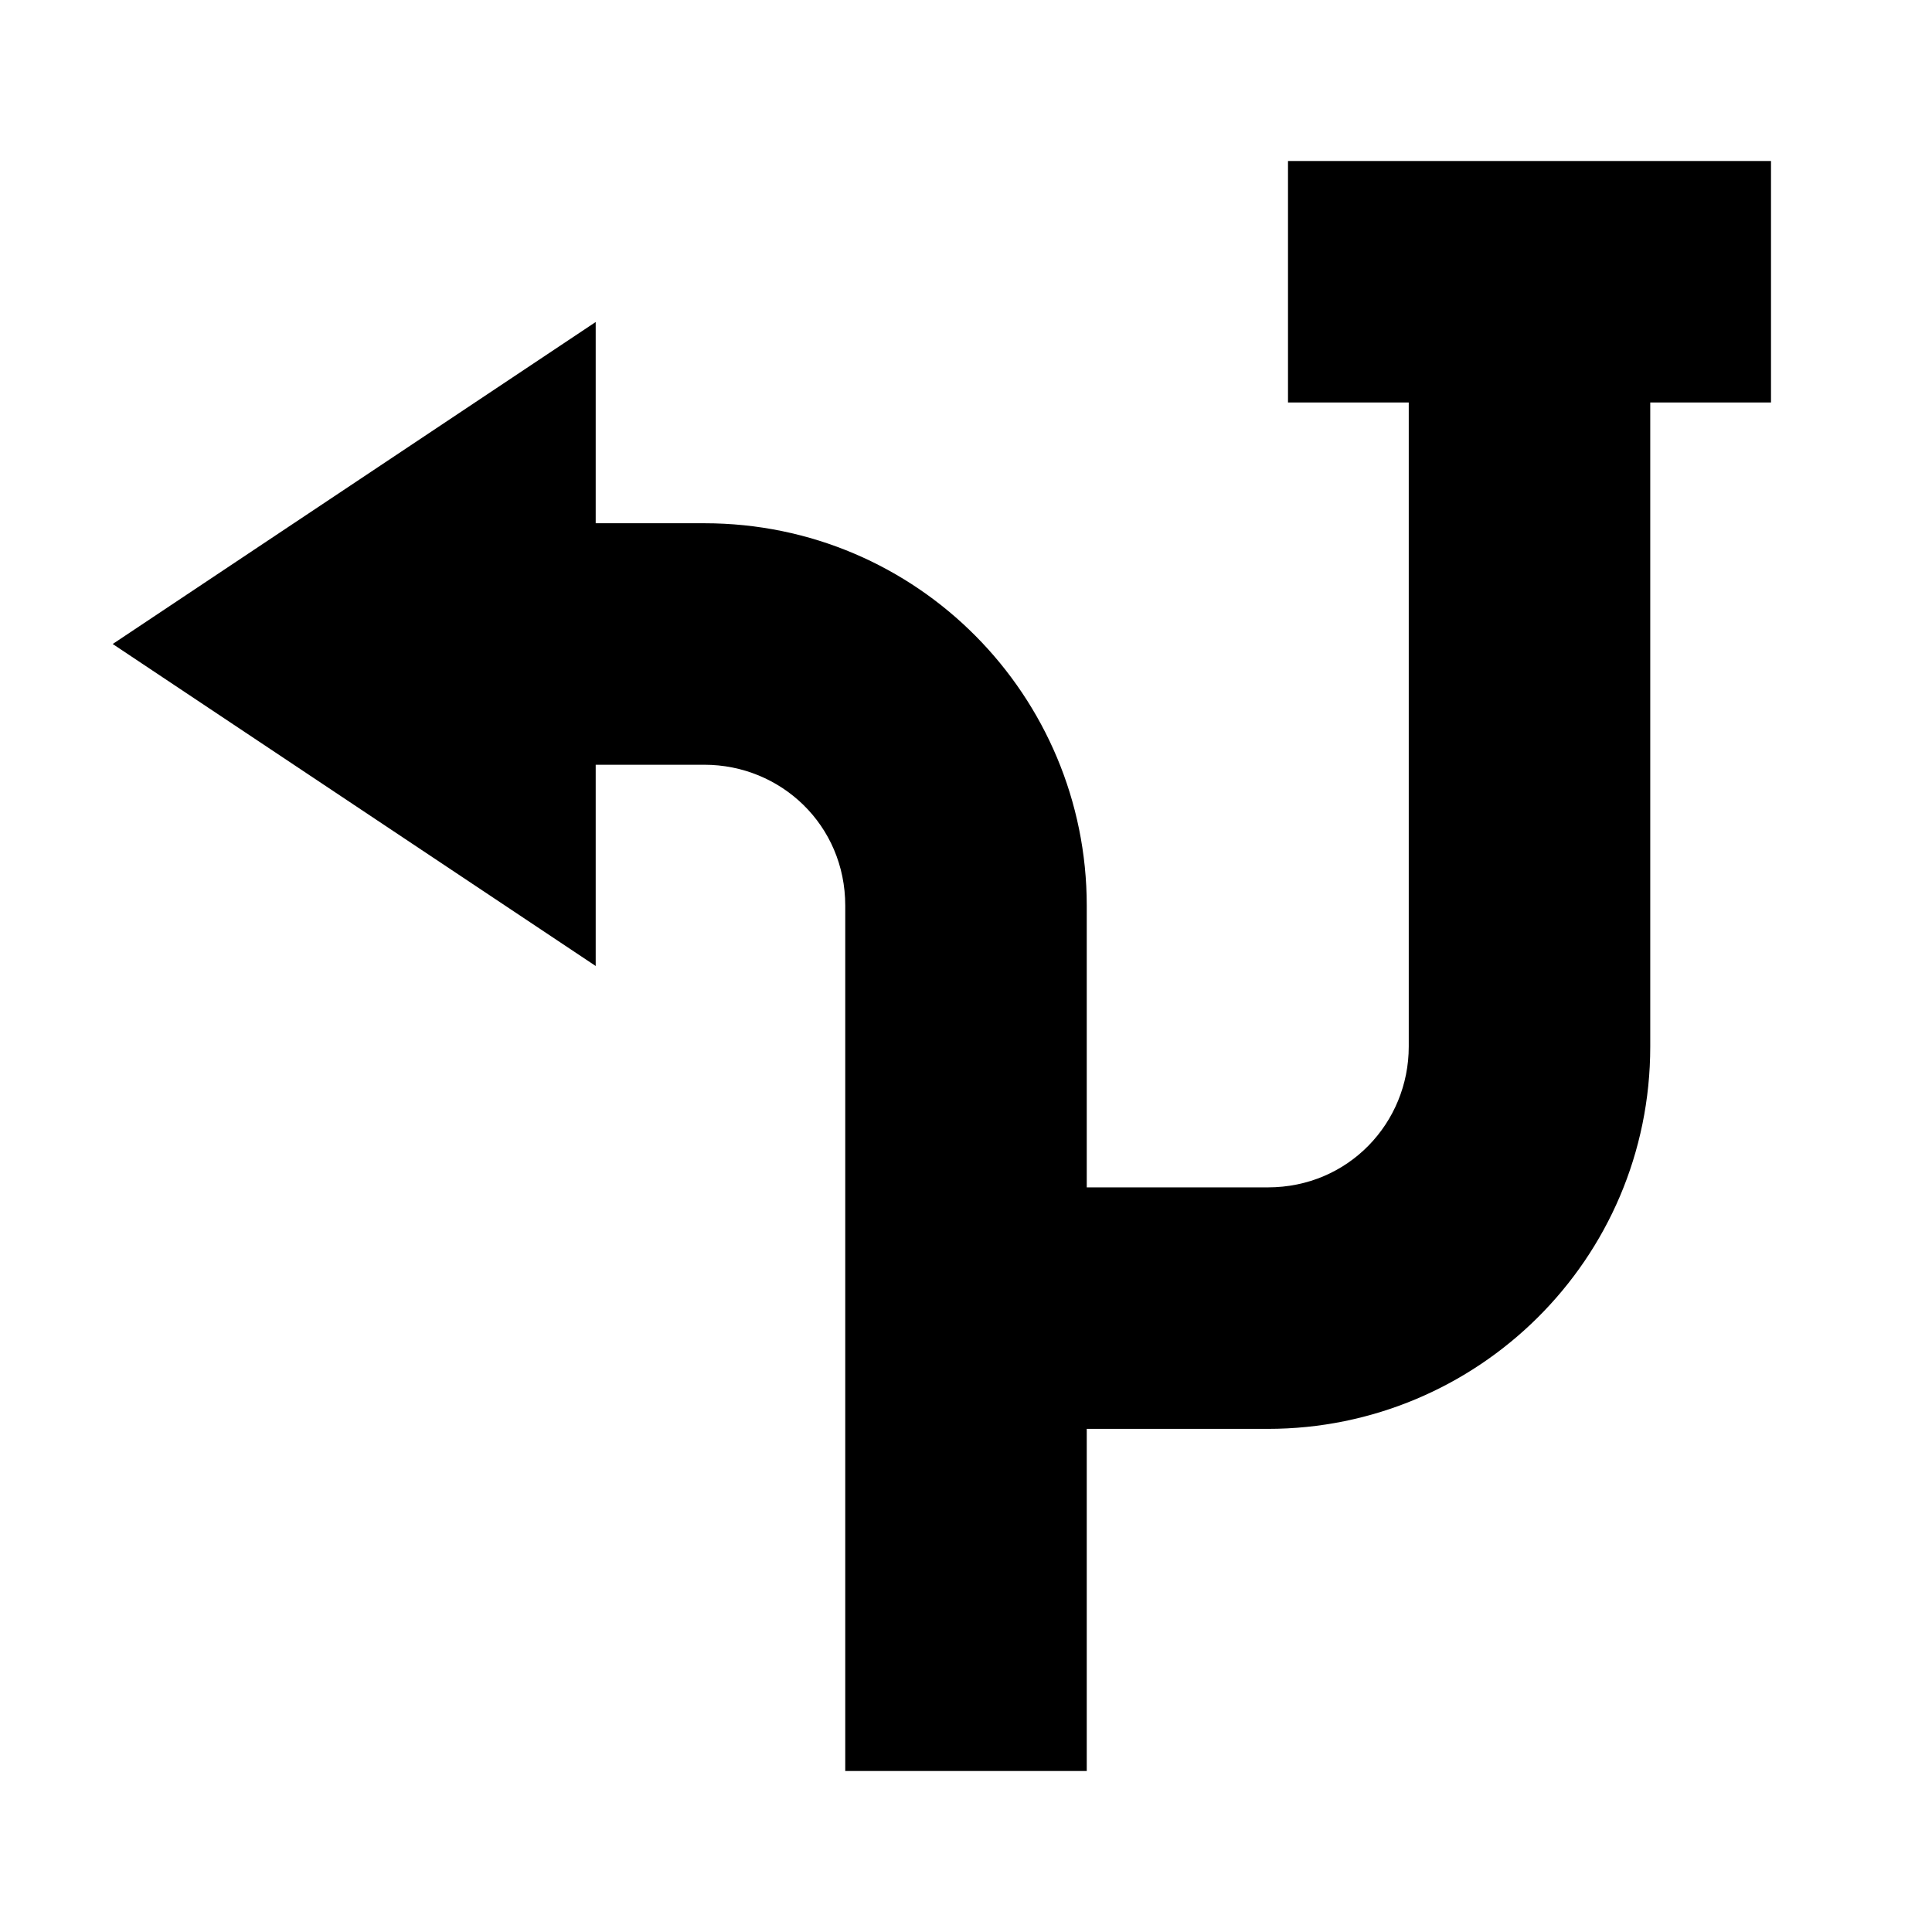
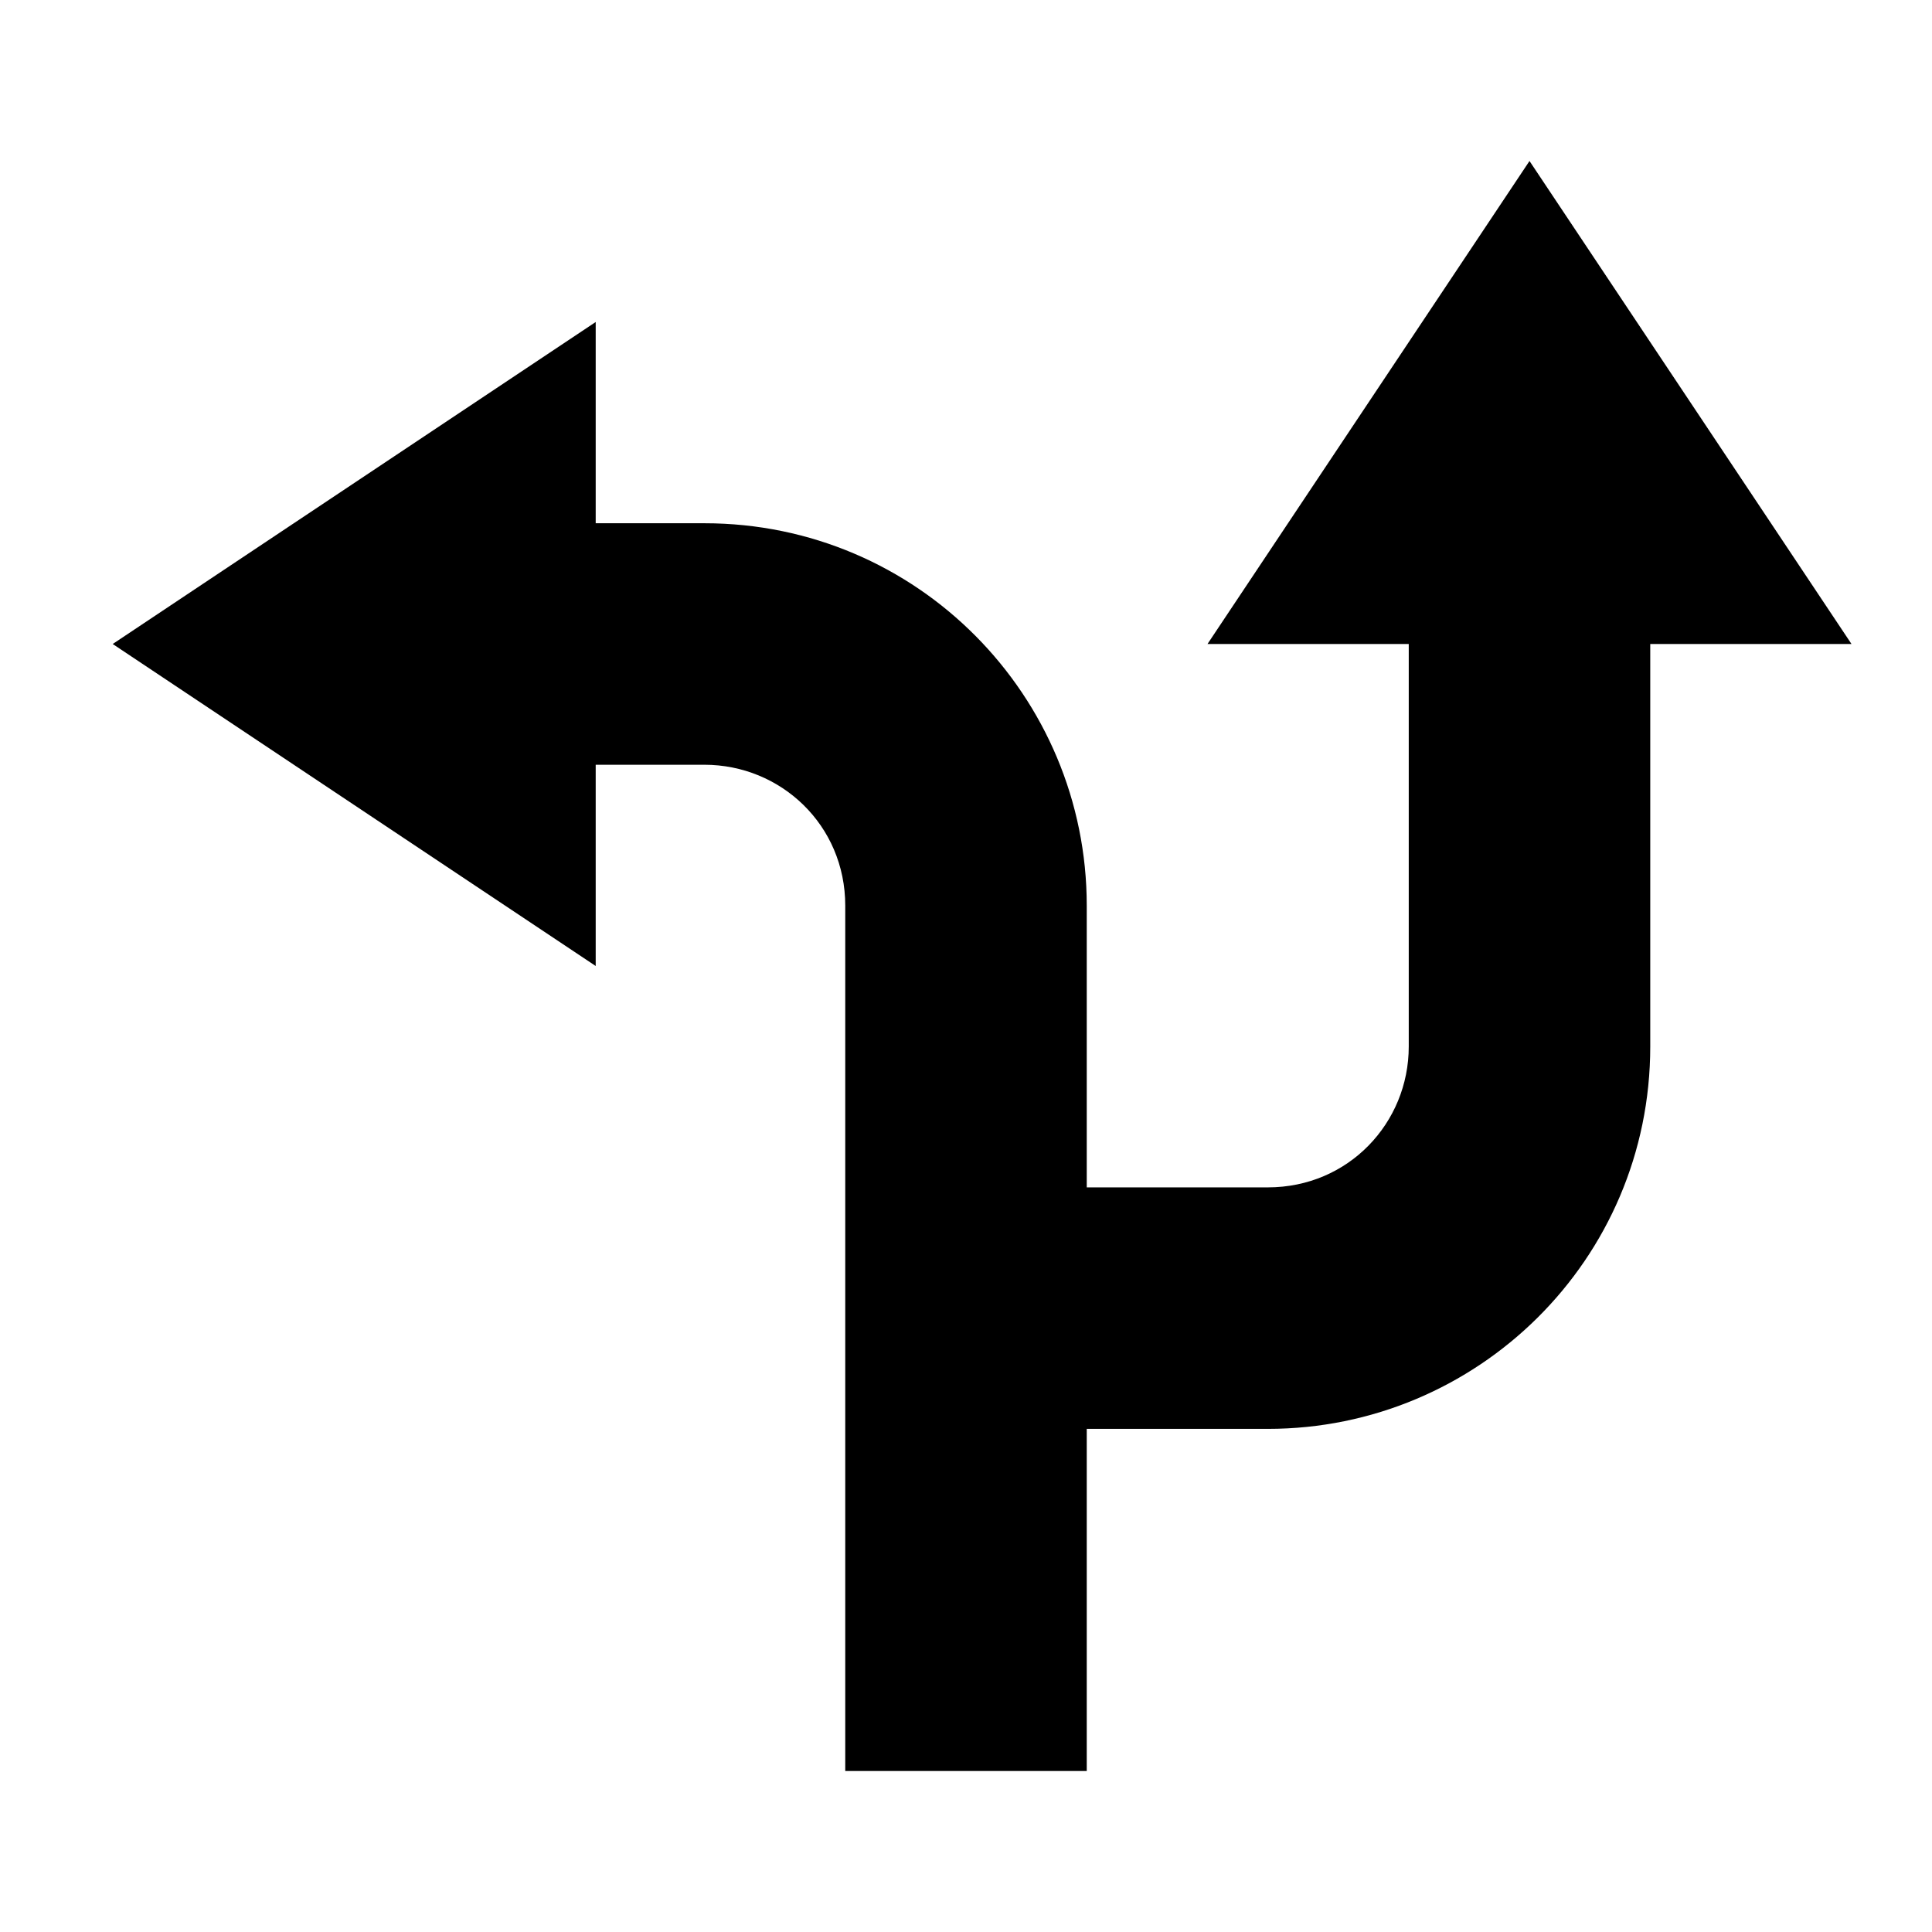
<svg xmlns="http://www.w3.org/2000/svg" version="1.1" id="Layer_1" x="0px" y="0px" viewBox="0 0 48 48" style="enable-background:new 0 0 48 48;" xml:space="preserve">
-   <path d="M44,4H32v6h3v16c0,1.9-1.5,3.5-3.5,3.5H27v-7c0-5.2-4.2-9.5-9.5-9.5h-2.7V8l-12,8l12,8v-5h2.7c1.9,0,3.5,1.5,3.5,3.5V44h6  v-8.5h4.5c5.2,0,9.5-4.2,9.5-9.5V10h3V4z" />
+   <path d="M46,16L38,4l-8,12h5v10c0,1.9-1.5,3.5-3.5,3.5H27v-7c0-5.2-4.2-9.5-9.5-9.5h-2.7V8l-12,8l12,8v-5h2.7c1.9,0,3.5,1.5,3.5,3.5  V44h6v-8.5h4.5c5.2,0,9.5-4.2,9.5-9.5V16H46z" />
</svg>
